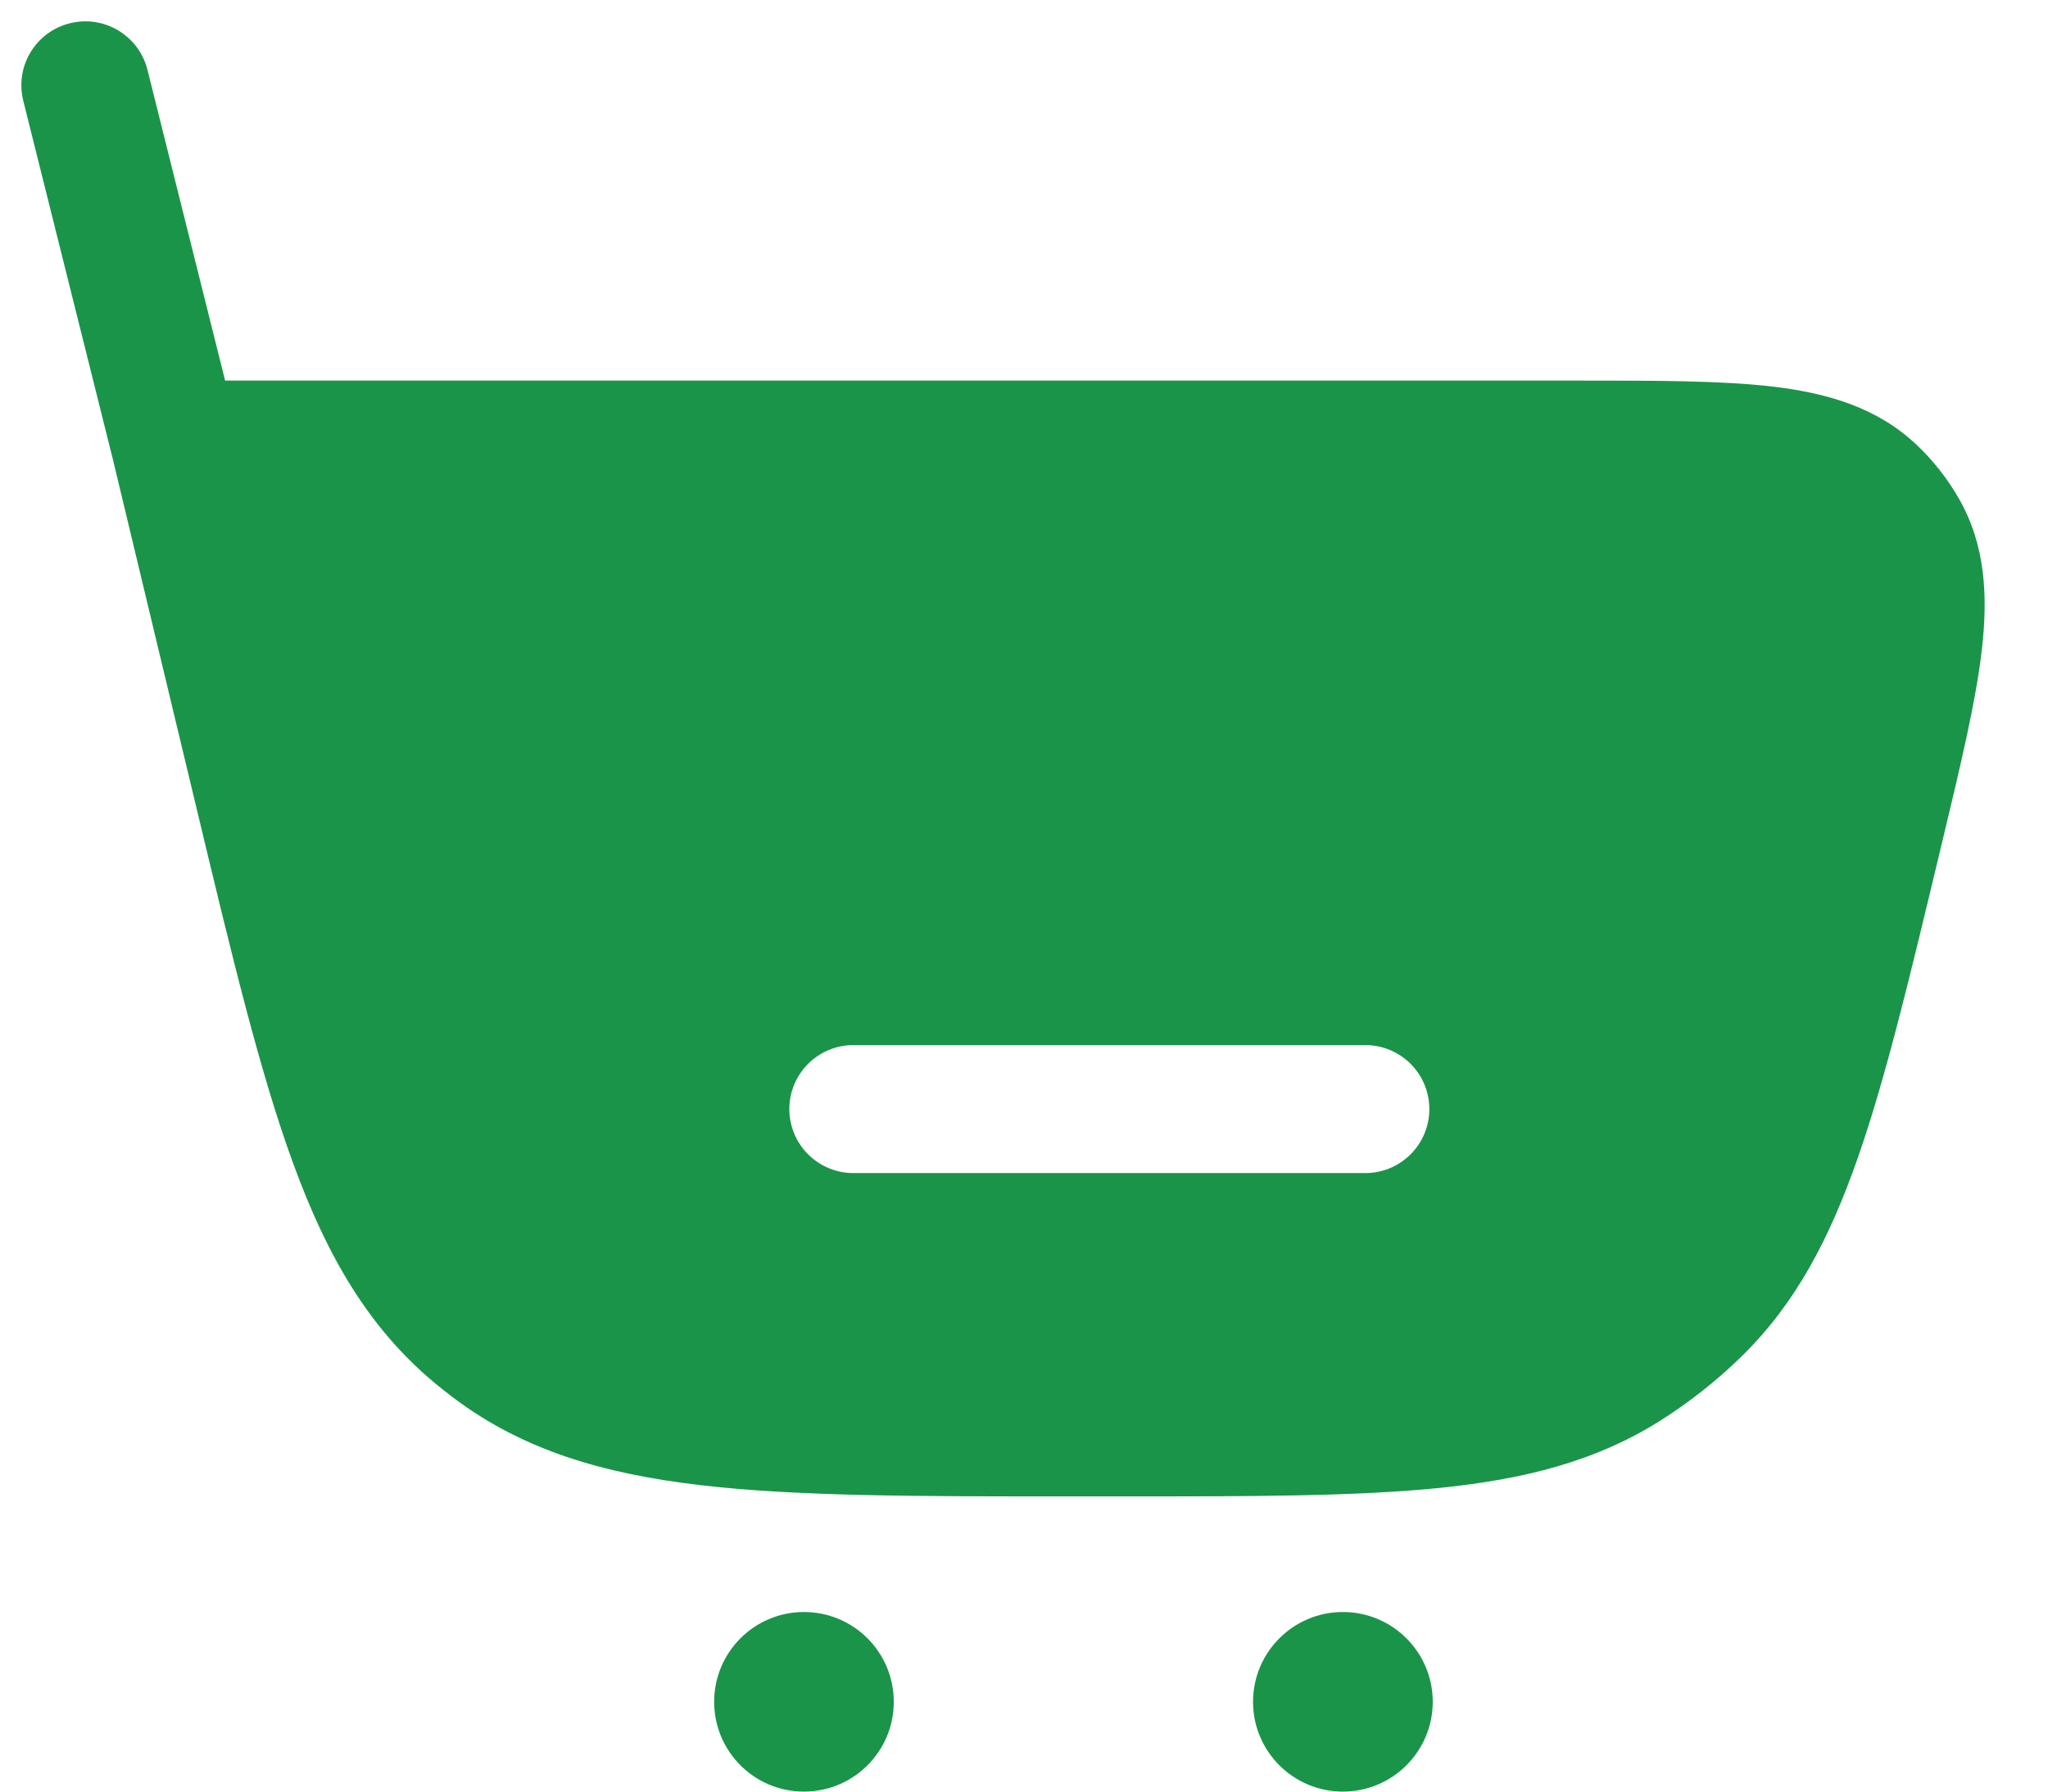
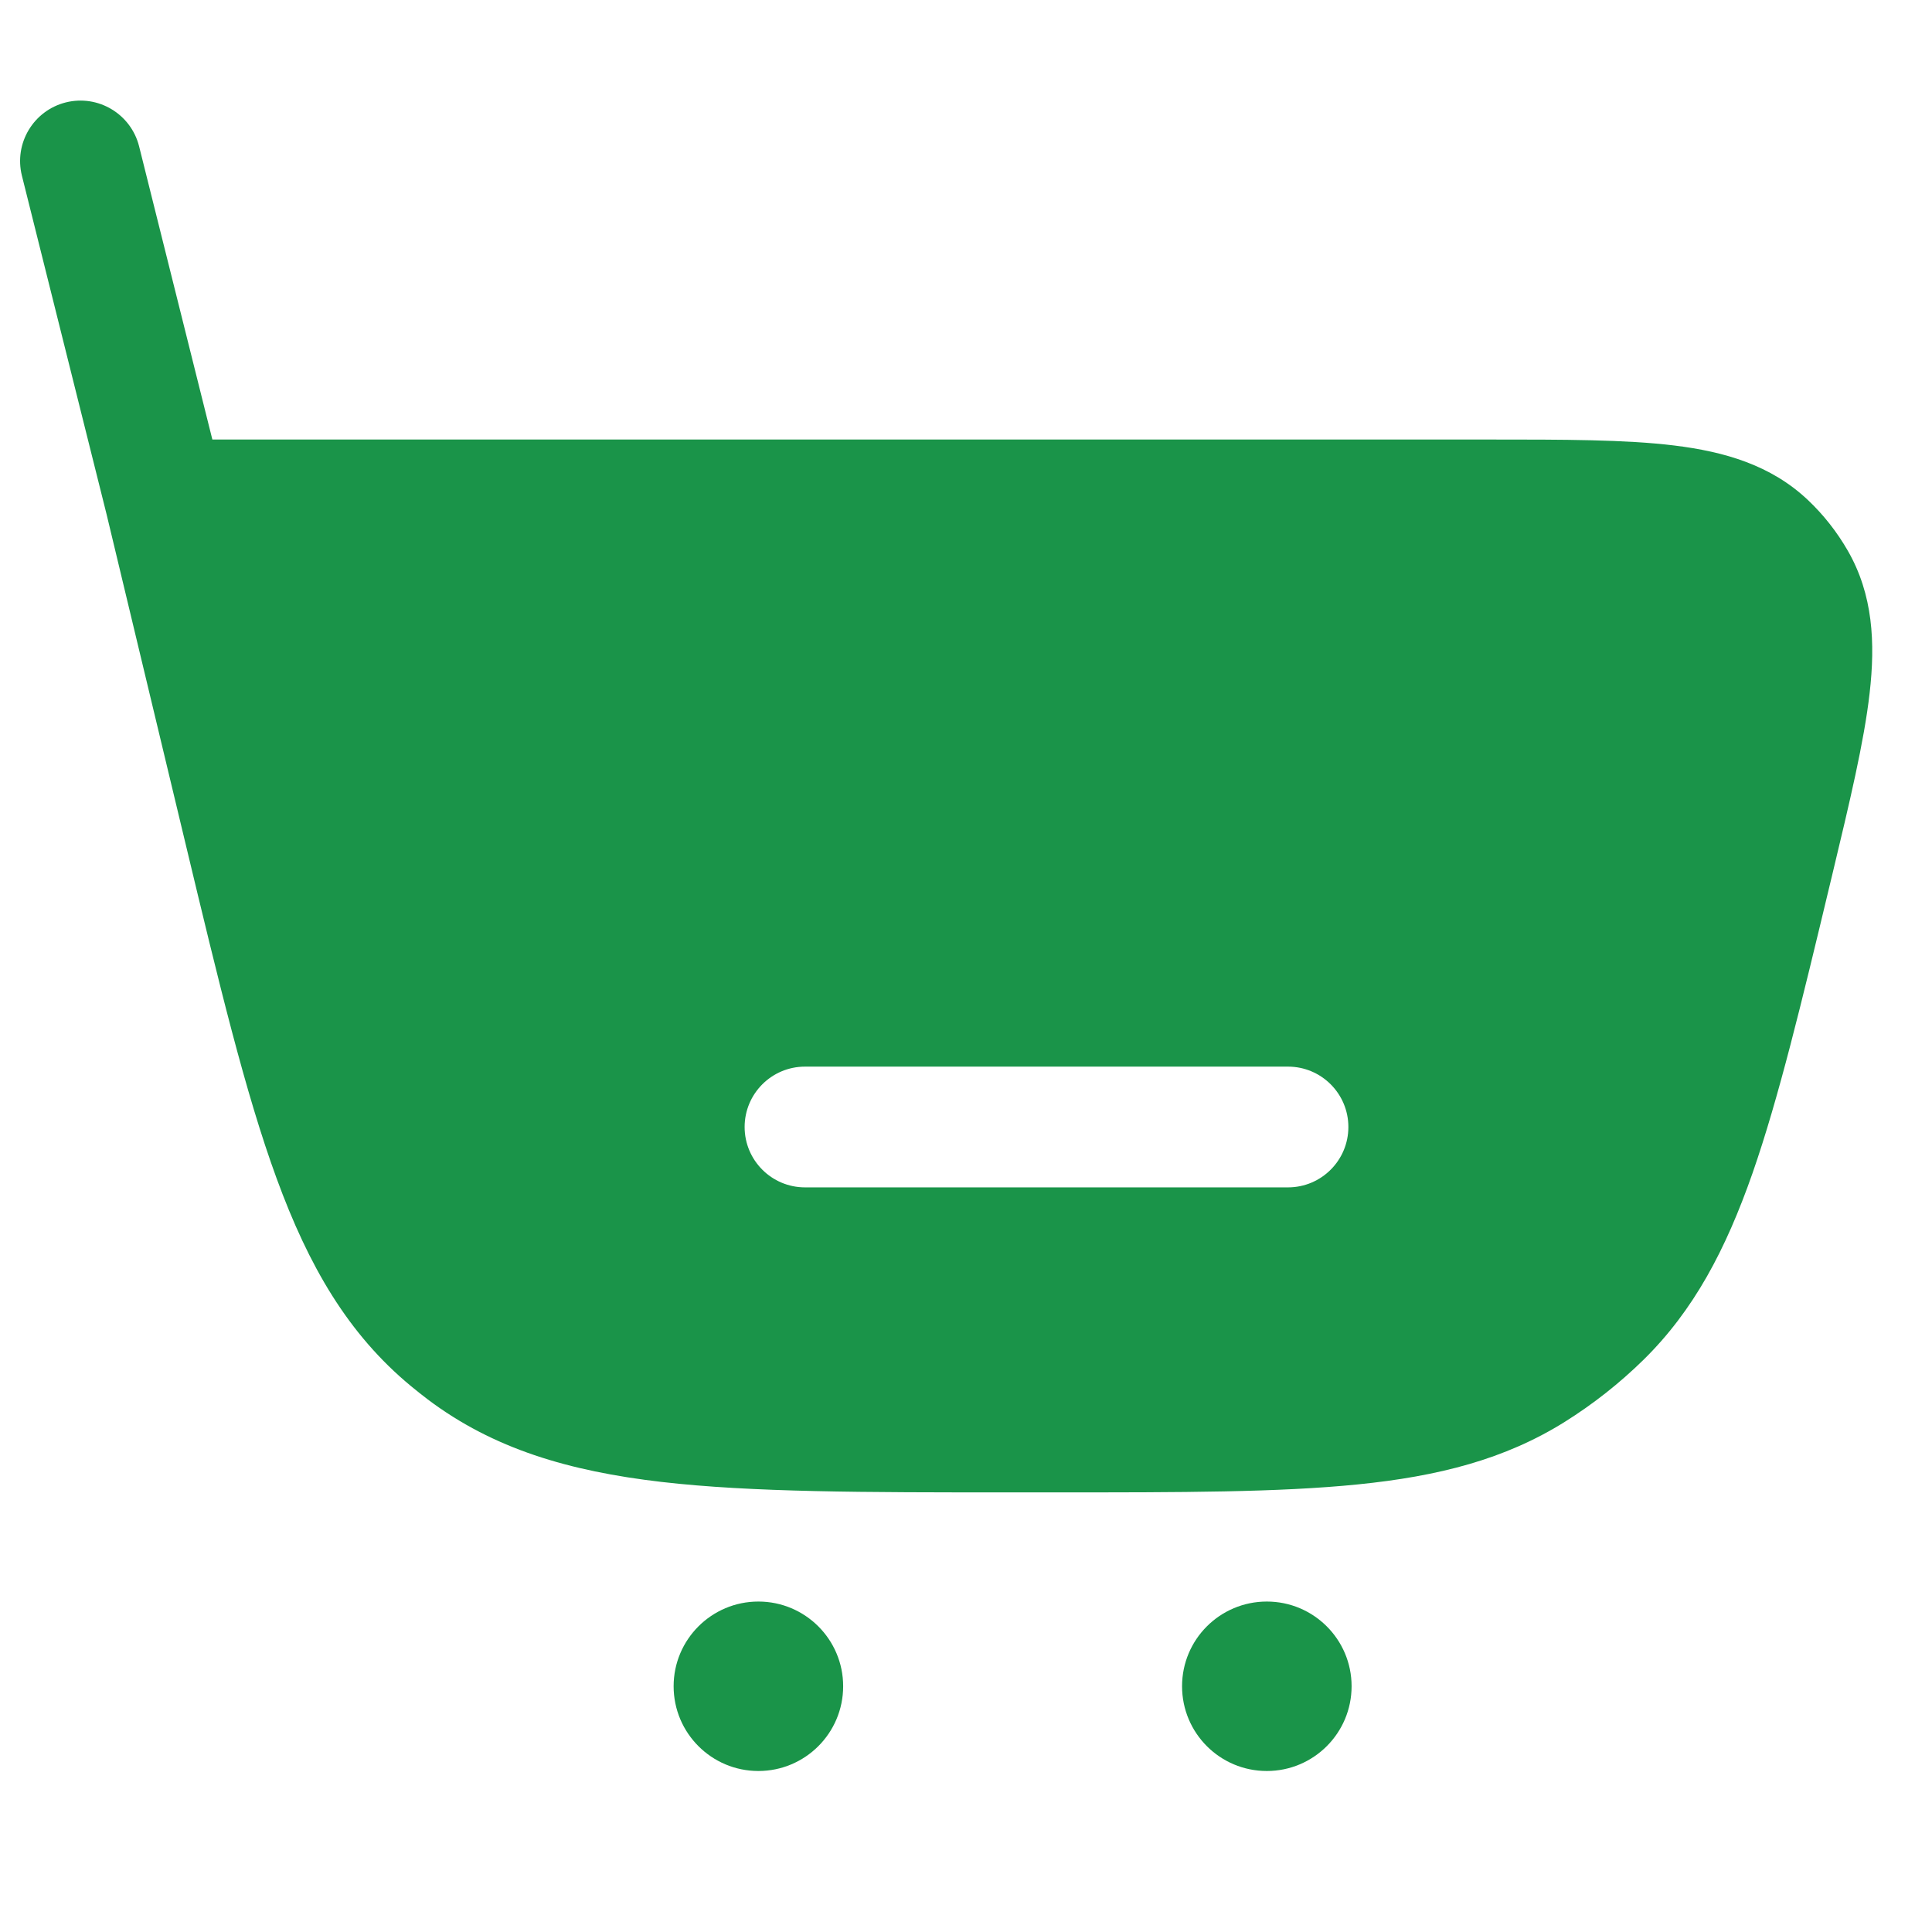
- <svg xmlns="http://www.w3.org/2000/svg" width="24" height="21" viewBox="0 0 24 21" fill="none">
-   <path fill-rule="evenodd" clip-rule="evenodd" d="M1.728 0.818C1.627 0.416 1.22 0.172 0.818 0.273C0.416 0.373 0.172 0.78 0.273 1.182L1.324 5.389L2.303 9.473C2.719 11.21 3.047 12.576 3.436 13.638C3.834 14.728 4.323 15.573 5.108 16.222C5.176 16.278 5.245 16.332 5.315 16.385C6.128 16.997 7.065 17.275 8.217 17.409C9.34 17.54 10.746 17.54 12.531 17.54H13.125C14.67 17.54 15.886 17.54 16.866 17.441C17.87 17.339 18.695 17.128 19.439 16.663C19.791 16.442 20.119 16.184 20.415 15.893C21.041 15.279 21.438 14.525 21.771 13.572C22.096 12.643 22.379 11.46 22.739 9.957L22.76 9.87C22.977 8.964 23.156 8.218 23.225 7.613C23.297 6.985 23.268 6.387 22.954 5.841C22.82 5.608 22.653 5.395 22.457 5.211C21.999 4.779 21.425 4.611 20.797 4.534C20.193 4.461 19.425 4.461 18.494 4.461L2.638 4.461L1.728 0.818ZM9.25 13C9.25 12.586 9.586 12.25 10 12.25H16C16.414 12.25 16.75 12.586 16.75 13C16.75 13.414 16.414 13.75 16 13.75H10C9.586 13.75 9.25 13.414 9.25 13Z" fill="#1A9449" />
-   <path d="M9.421 21C10.003 21 10.474 20.529 10.474 19.948C10.474 19.366 10.003 18.895 9.421 18.895C8.84 18.895 8.369 19.366 8.369 19.948C8.369 20.529 8.84 21 9.421 21Z" fill="#1A9449" />
-   <path d="M15.737 21C16.318 21 16.79 20.529 16.79 19.948C16.79 19.366 16.318 18.895 15.737 18.895C15.156 18.895 14.684 19.366 14.684 19.948C14.684 20.529 15.156 21 15.737 21Z" fill="#1A9449" />
+ <svg xmlns="http://www.w3.org/2000/svg" width="24" height="24" viewBox="0 0 24 24" fill="none">
+   <path fill-rule="evenodd" clip-rule="evenodd" d="M1.728 1.818C1.627 1.416 1.22 1.172 0.818 1.272C0.416 1.373 0.172 1.78 0.272 2.182L1.324 6.389L2.303 10.473C2.719 12.209 3.047 13.576 3.436 14.638C3.834 15.727 4.323 16.573 5.108 17.221C5.176 17.277 5.245 17.332 5.315 17.385C6.128 17.997 7.065 18.275 8.217 18.409C9.34 18.539 10.746 18.539 12.531 18.539H13.125C14.67 18.539 15.886 18.539 16.866 18.44C17.869 18.339 18.695 18.128 19.438 17.663C19.791 17.442 20.118 17.184 20.415 16.893C21.041 16.278 21.438 15.524 21.771 14.572C22.095 13.642 22.379 12.46 22.739 10.957L22.76 10.87C22.977 9.964 23.156 9.217 23.225 8.612C23.297 7.985 23.268 7.387 22.954 6.841C22.82 6.608 22.653 6.395 22.457 6.21C21.999 5.778 21.425 5.611 20.797 5.534C20.193 5.46 19.425 5.46 18.494 5.46L2.638 5.46L1.728 1.818ZM9.25 14C9.25 13.586 9.586 13.25 10 13.25H16C16.414 13.25 16.75 13.586 16.75 14C16.75 14.414 16.414 14.75 16 14.75H10C9.586 14.75 9.25 14.414 9.25 14Z" fill="#1A9449" />
+   <path d="M9.421 22C10.002 22 10.474 21.529 10.474 20.947C10.474 20.366 10.002 19.895 9.421 19.895C8.84 19.895 8.368 20.366 8.368 20.947C8.368 21.529 8.84 22 9.421 22Z" fill="#1A9449" />
+   <path d="M15.737 22C16.318 22 16.79 21.529 16.79 20.947C16.79 20.366 16.318 19.895 15.737 19.895C15.155 19.895 14.684 20.366 14.684 20.947C14.684 21.529 15.155 22 15.737 22Z" fill="#1A9449" />
</svg>
